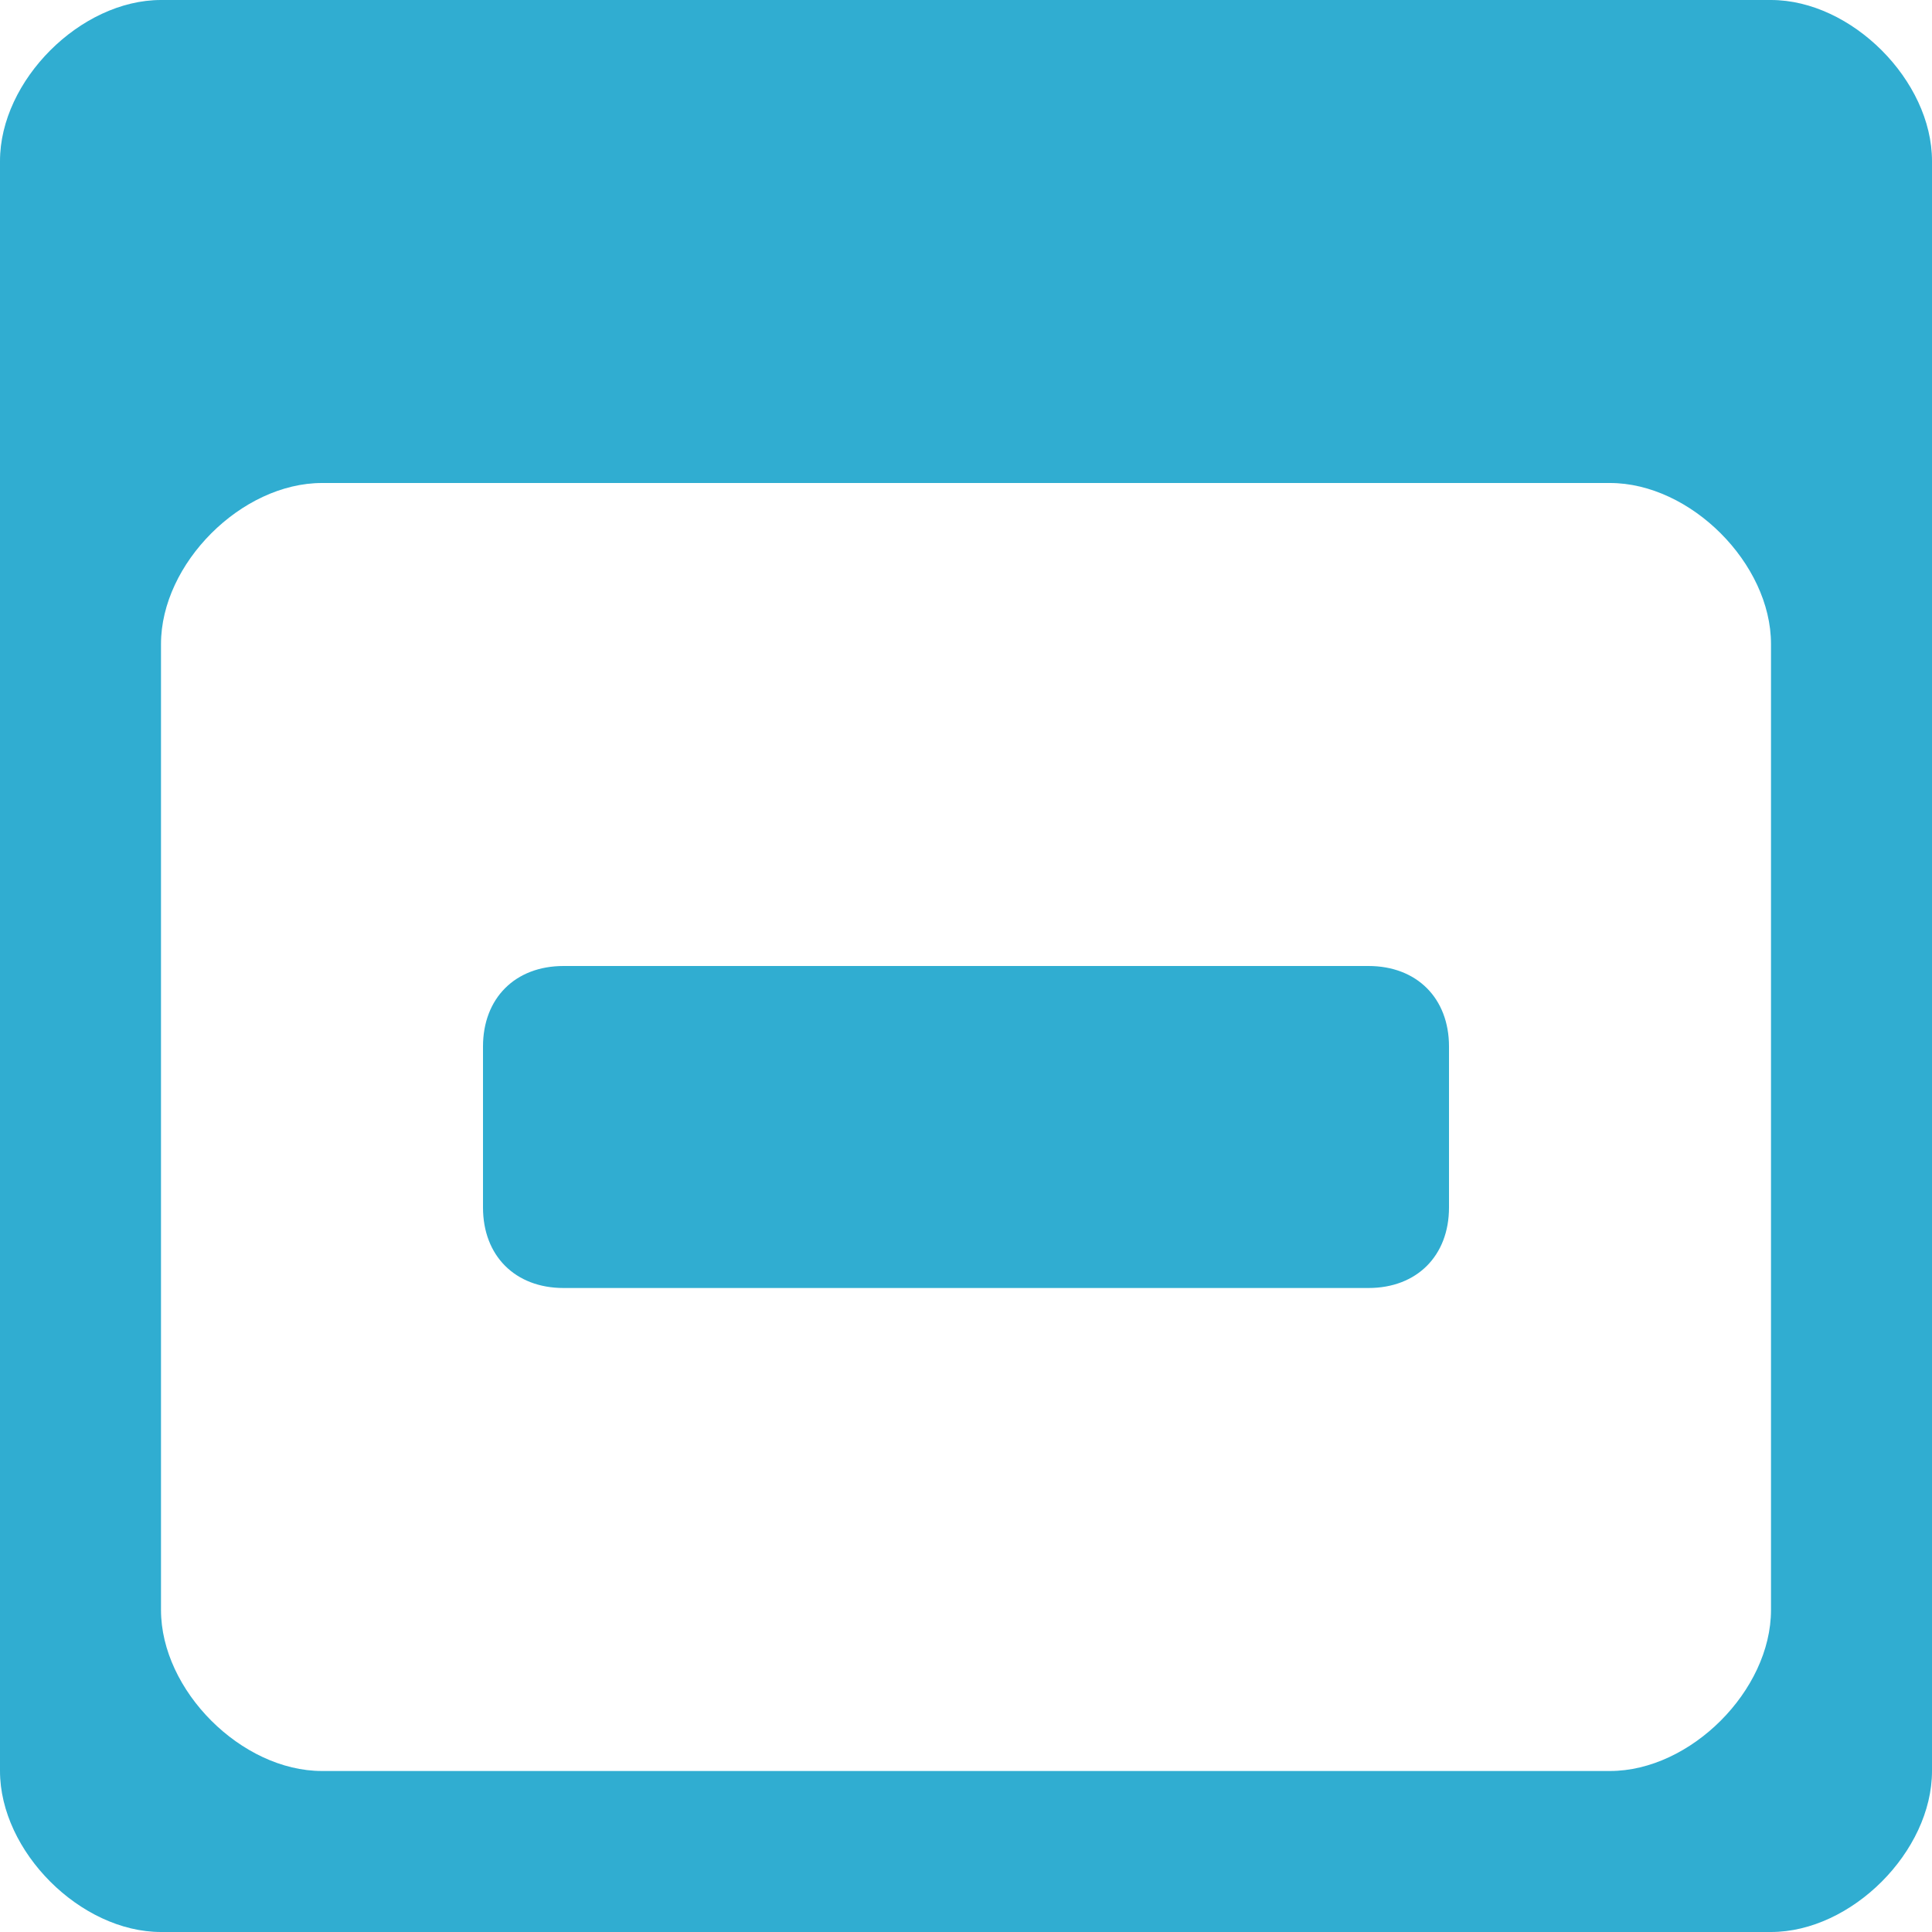
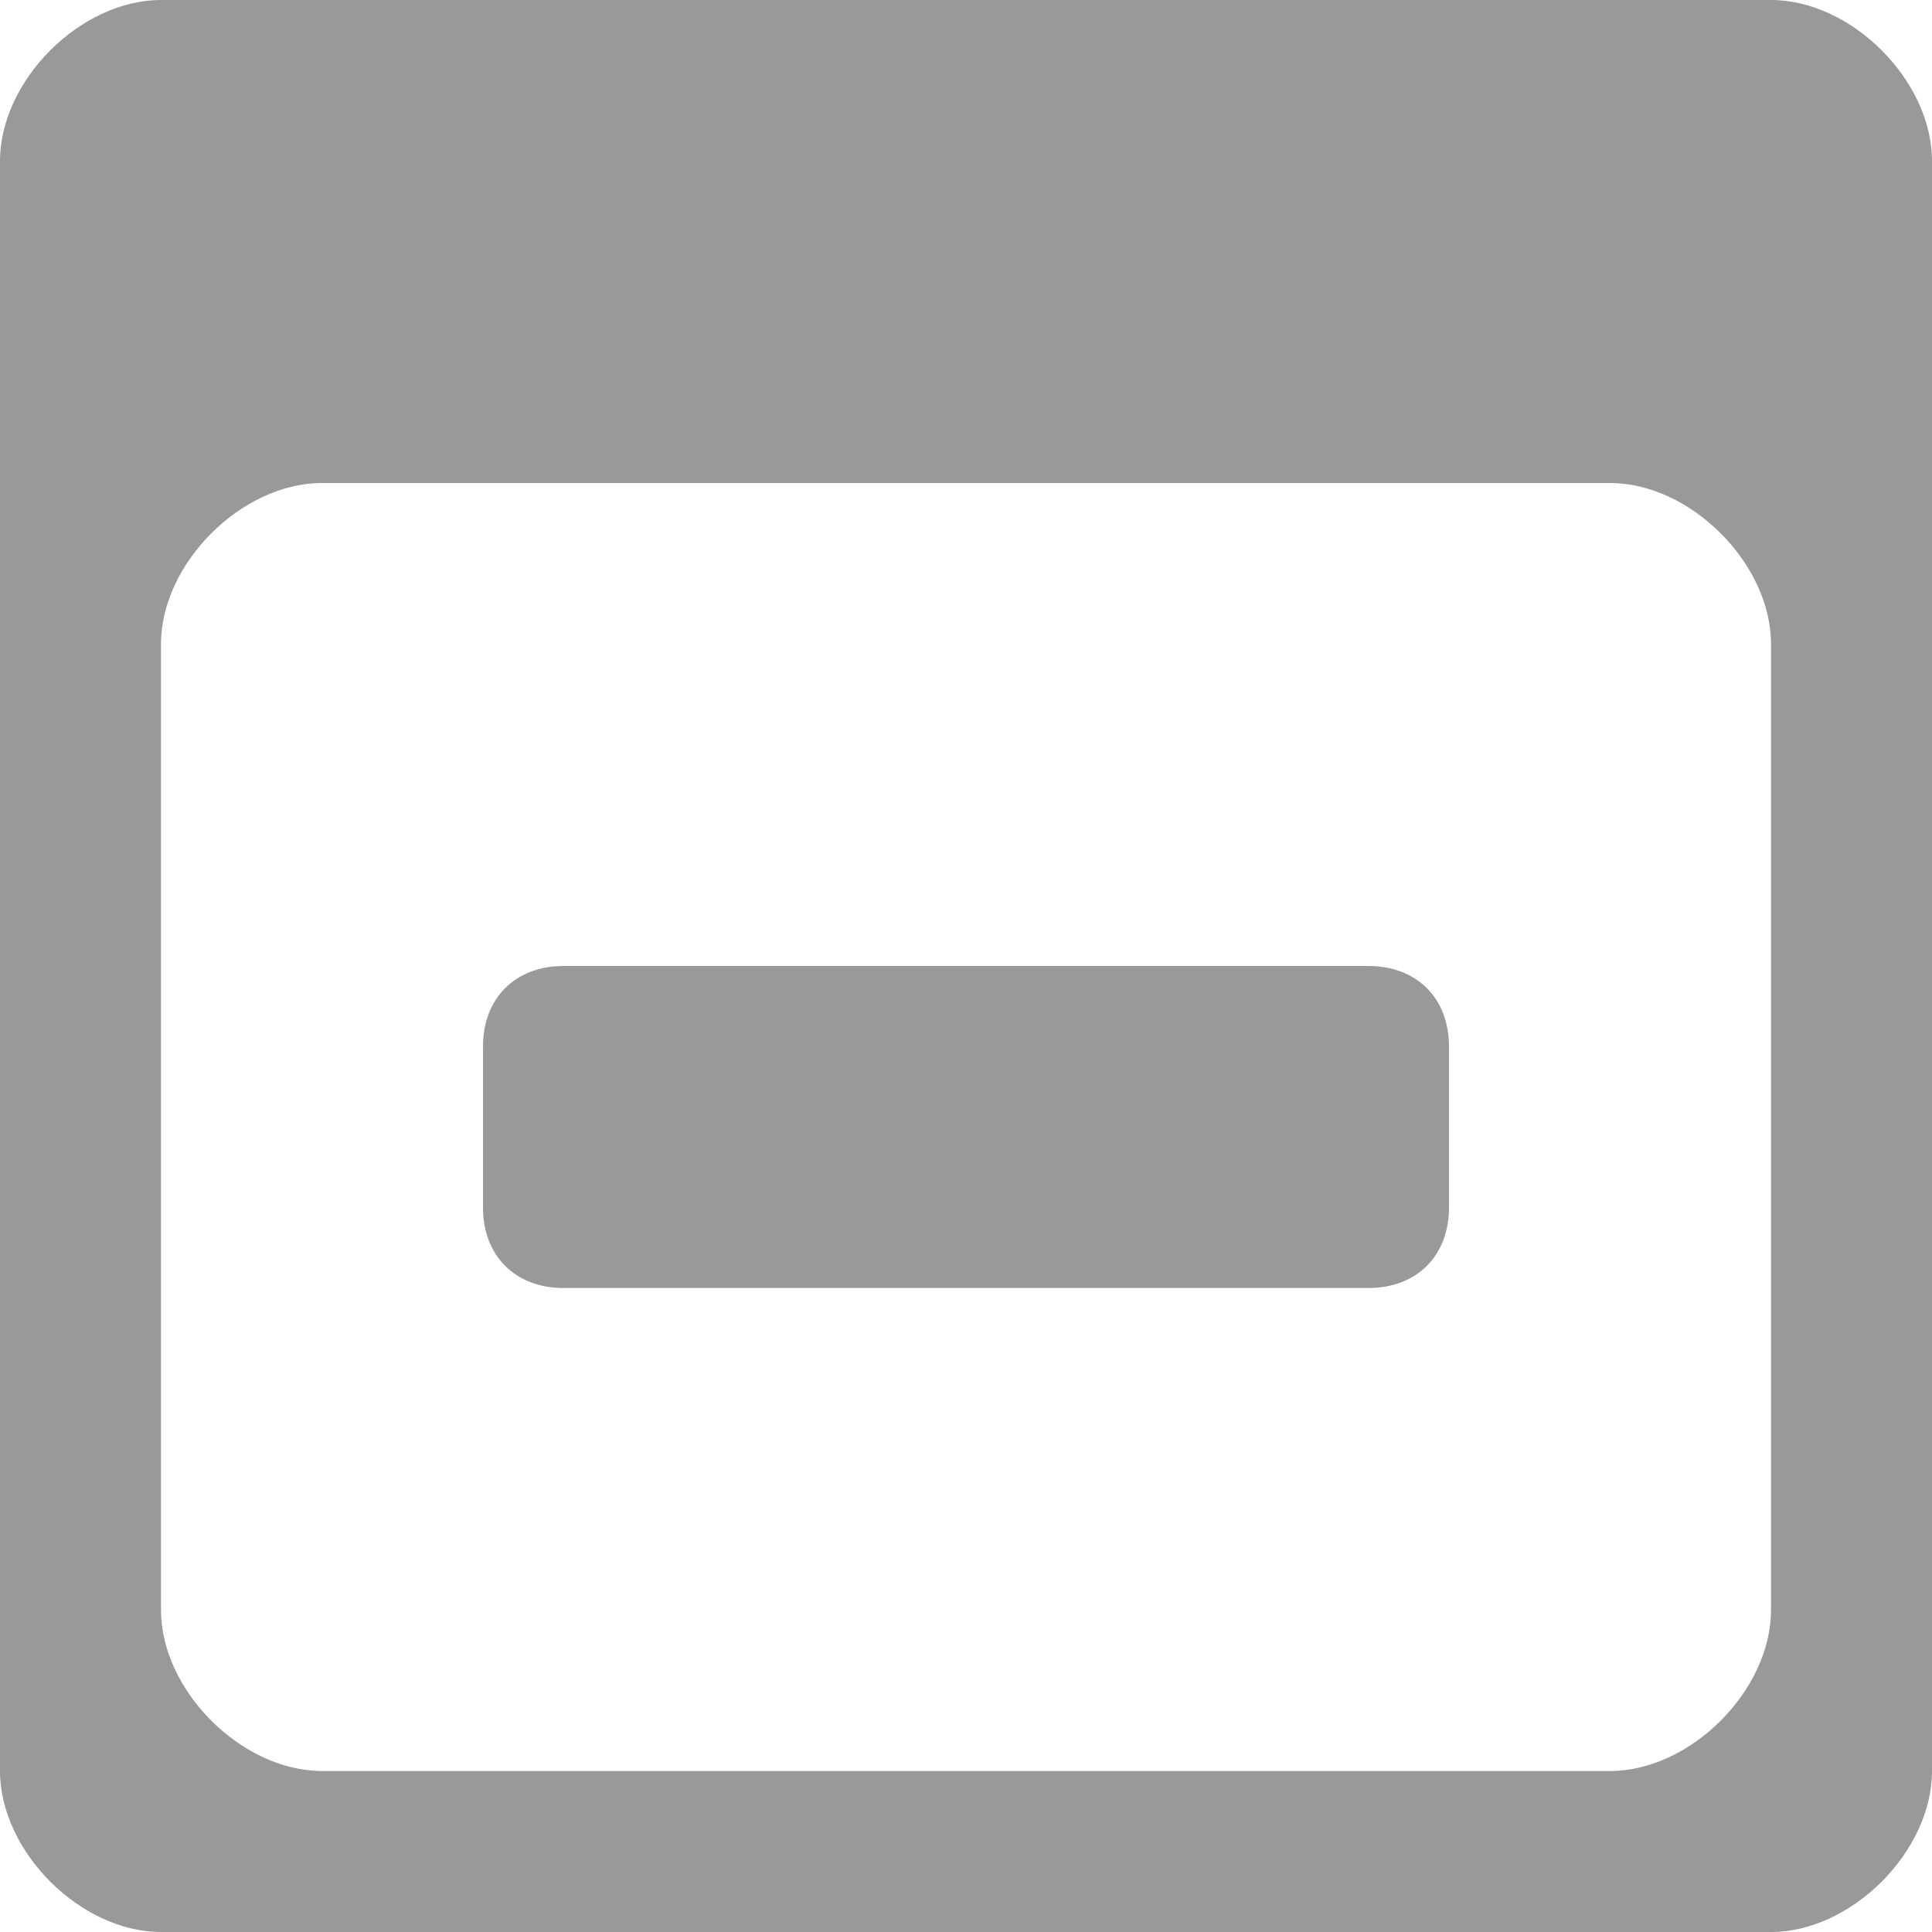
<svg xmlns="http://www.w3.org/2000/svg" width="12" height="12" viewBox="0 0 12 12" preserveAspectRatio="xMinYMid meet" overflow="visible">
-   <path d="M11 0H1C.5 0 0 .5 0 1v10c0 .5.5 1 1 1h10c.5 0 1-.5 1-1V1c0-.5-.5-1-1-1zm0 10c0 .5-.5 1-1 1H2c-.5 0-1-.5-1-1V4c0-.5.5-1 1-1h8c.5 0 1 .5 1 1v6zM9 7.5c0 .3-.2.5-.5.5h-5c-.3 0-.5-.2-.5-.5v-1c0-.3.2-.5.5-.5h5c.3 0 .5.2.5.5v1z" fill="#30add1" />
+   <path d="M11 0H1C.5 0 0 .5 0 1v10c0 .5.5 1 1 1h10c.5 0 1-.5 1-1V1c0-.5-.5-1-1-1zm0 10c0 .5-.5 1-1 1H2c-.5 0-1-.5-1-1V4c0-.5.5-1 1-1h8c.5 0 1 .5 1 1v6zM9 7.5c0 .3-.2.5-.5.5h-5c-.3 0-.5-.2-.5-.5v-1c0-.3.2-.5.5-.5h5c.3 0 .5.2.5.5v1z" fill="#999" />
</svg>
